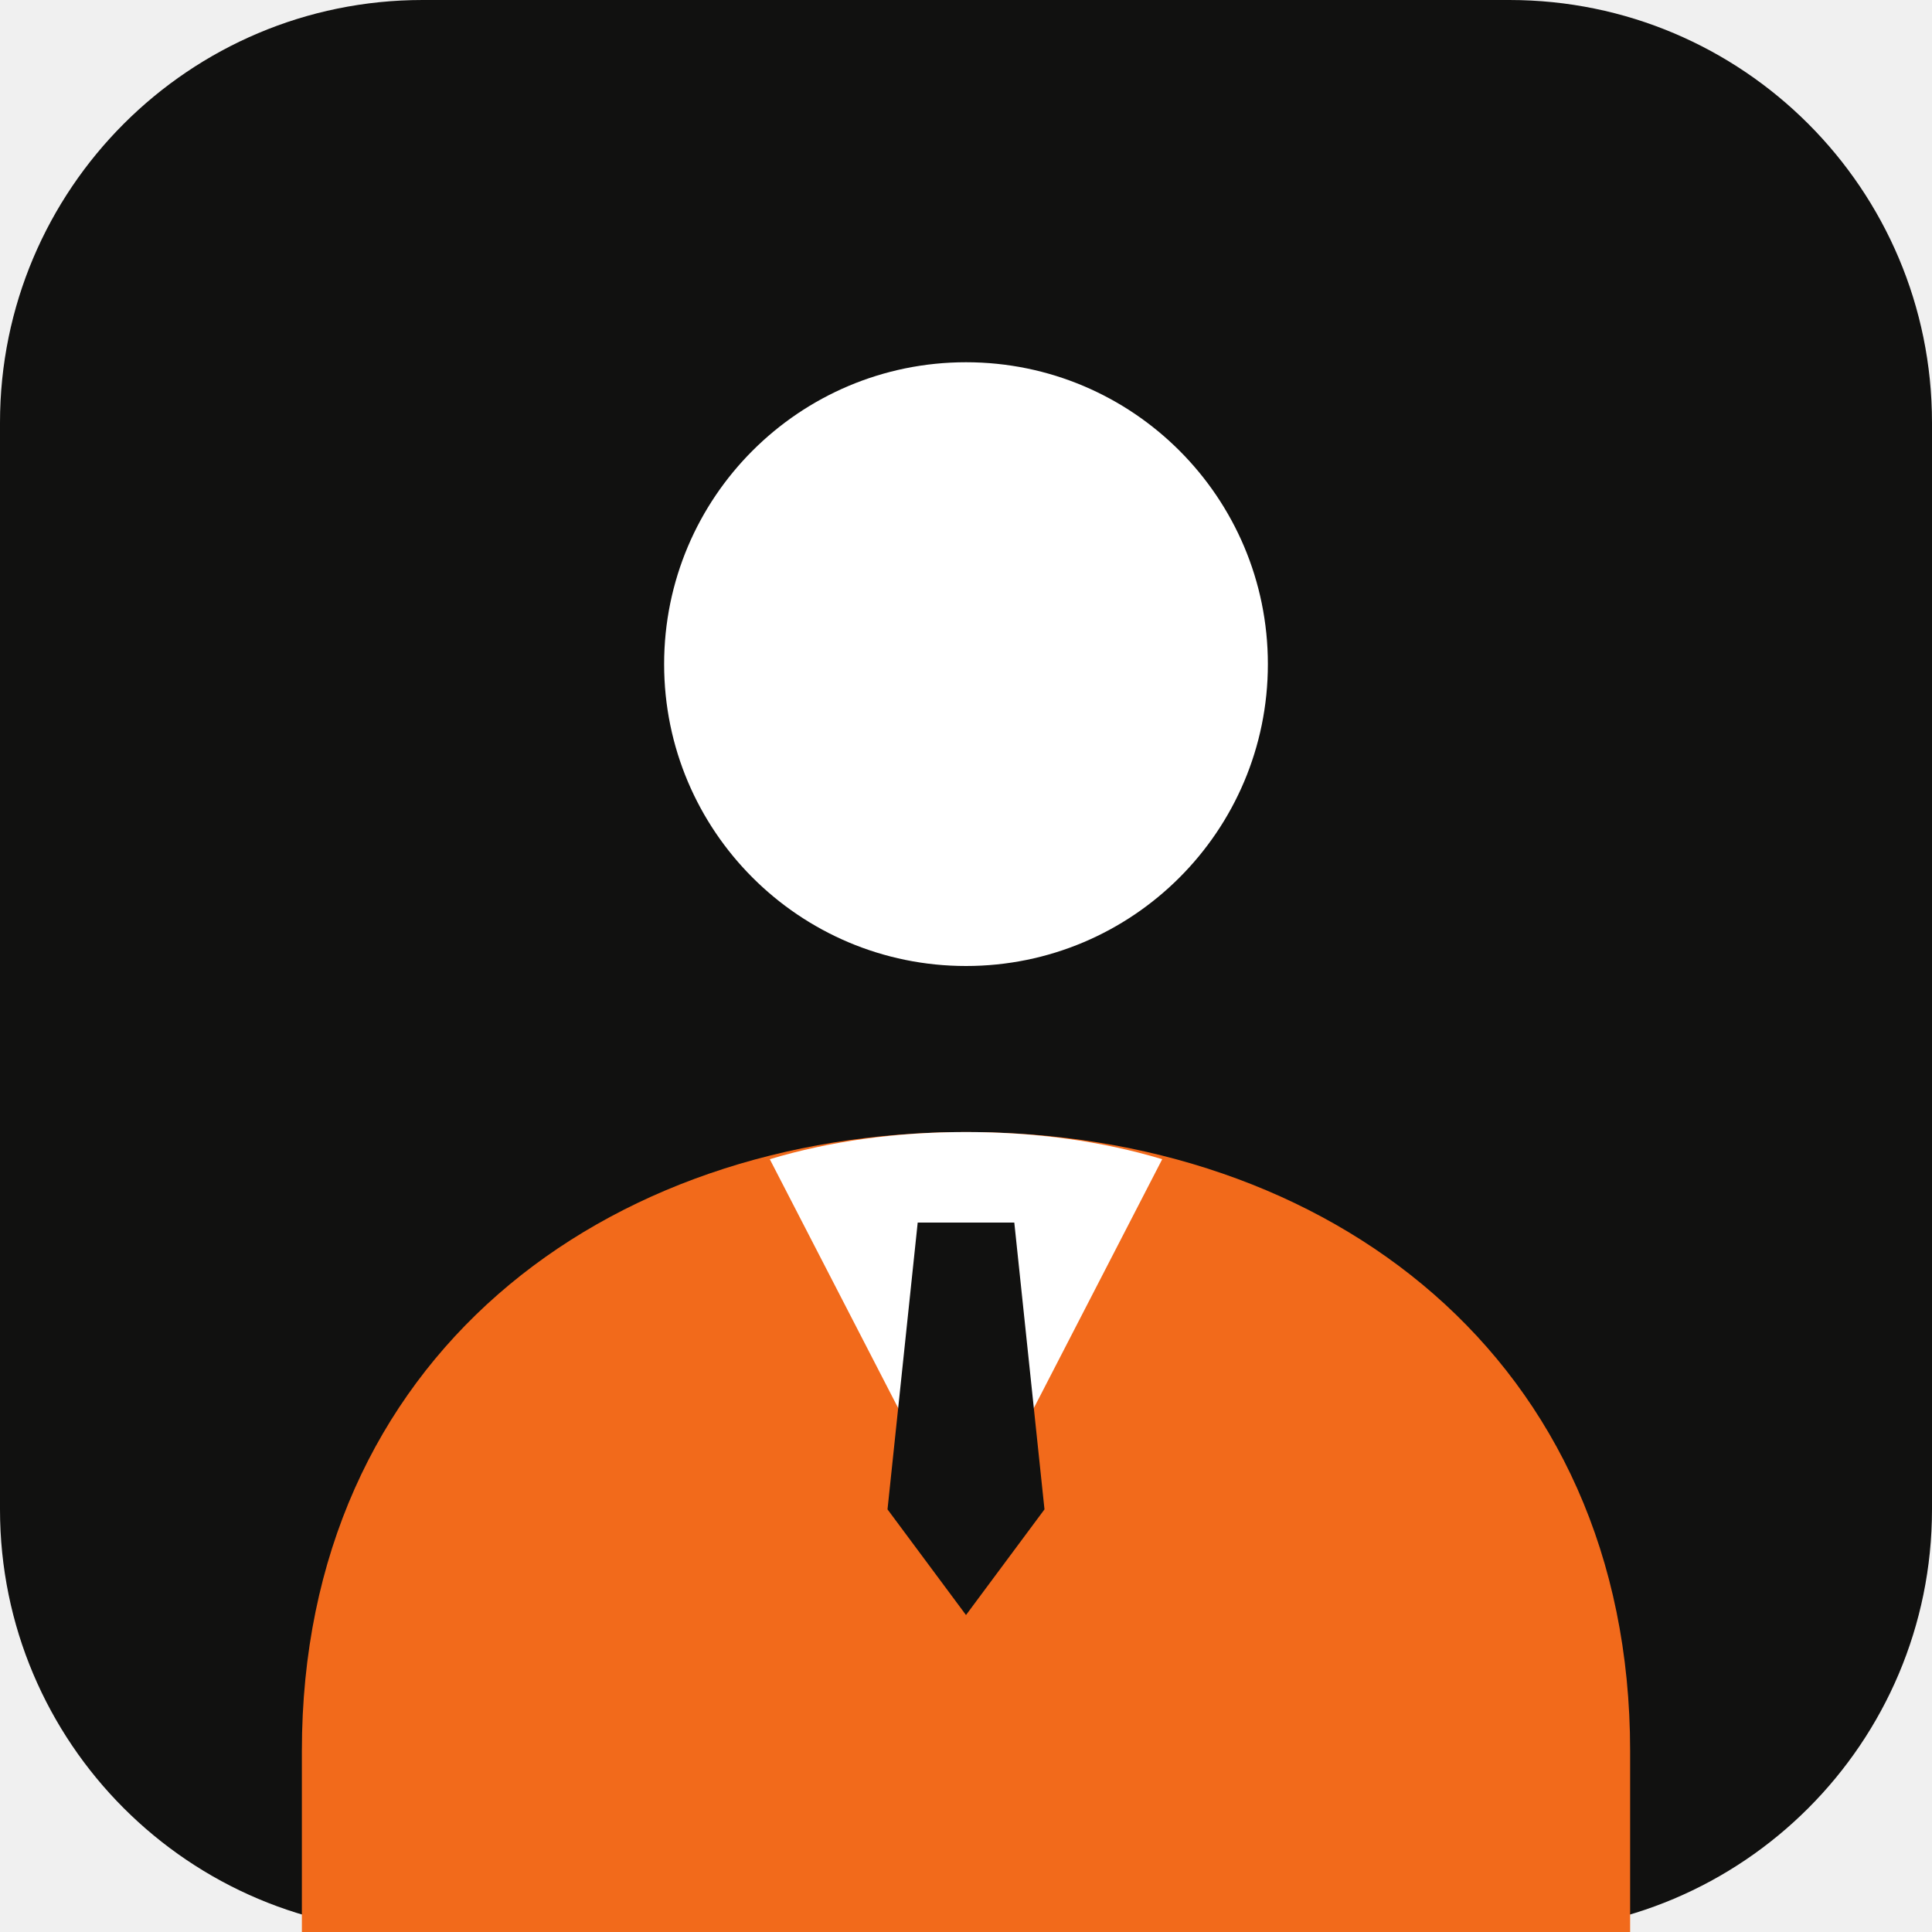
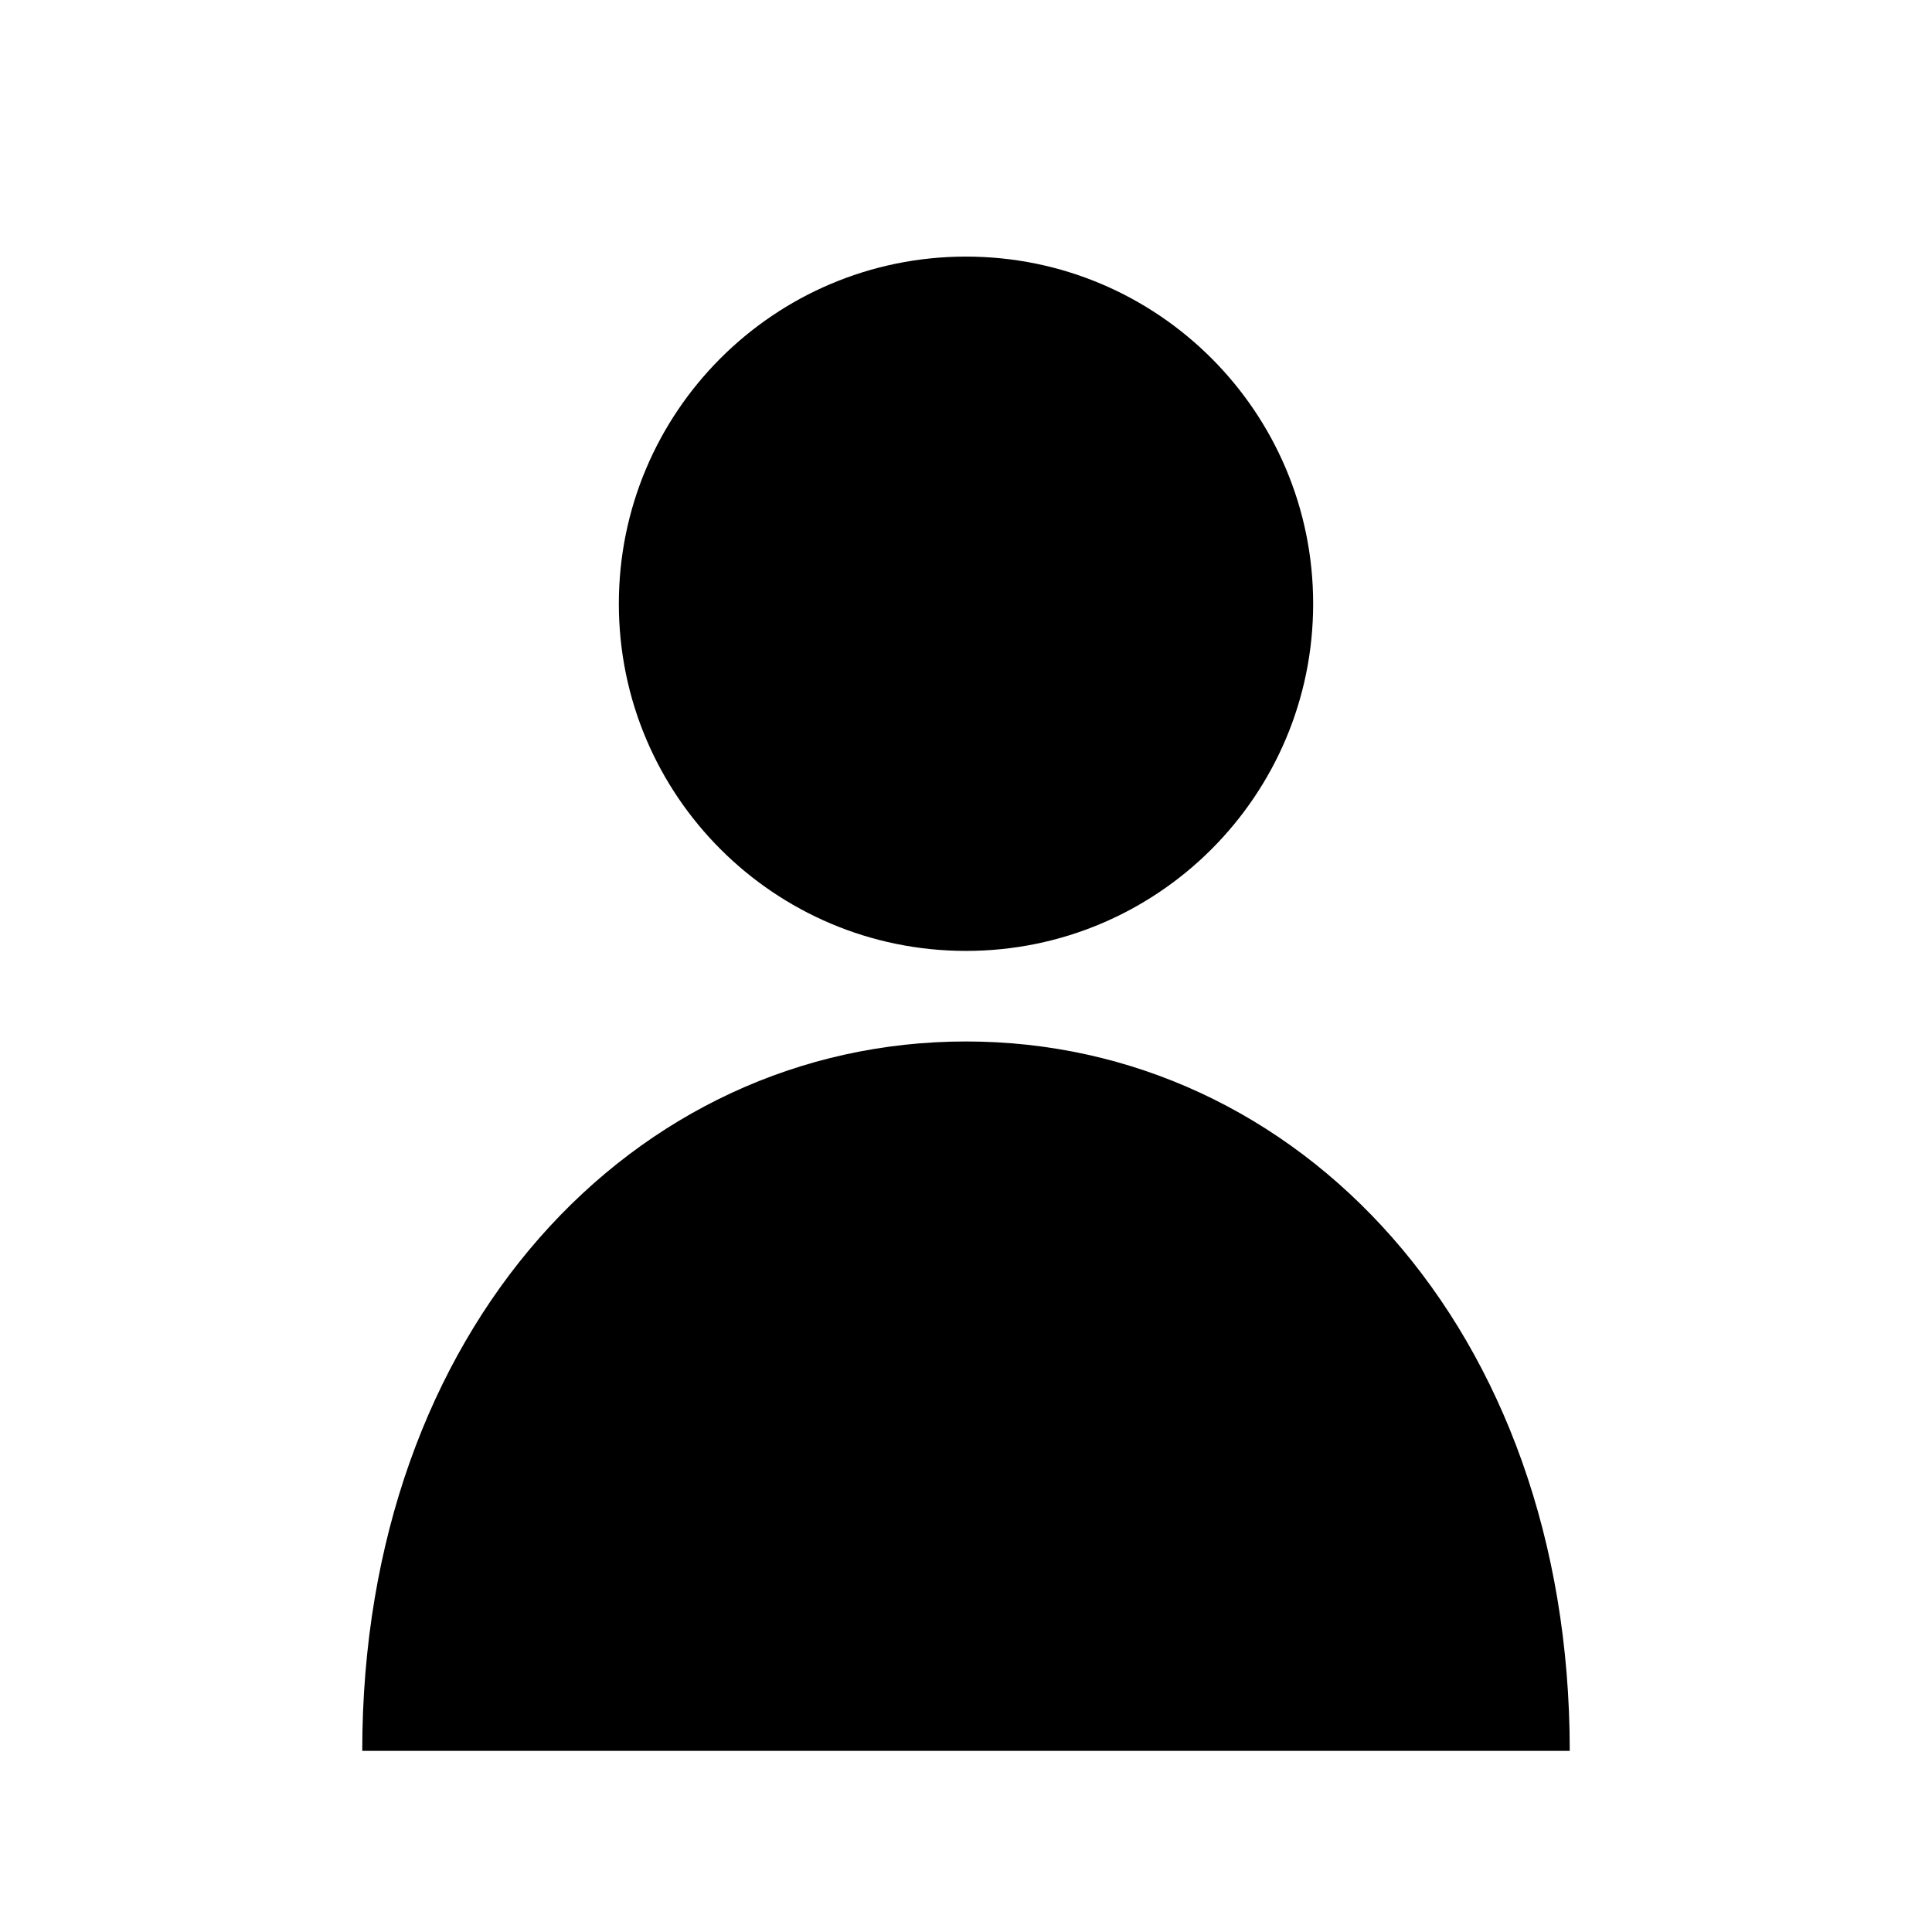
<svg xmlns="http://www.w3.org/2000/svg" viewBox="0 0 64 64">
-   <rect width="64" height="64" rx="14" fill="#111110" />
-   <circle cx="32" cy="22" r="10" fill="#FFFFFF" />
-   <path d="M10 64V58C10 45 20 37.5 32 37.5S54 45 54 58V64Z" fill="#F26A1B" />
-   <path d="M25.5 38.4 32 51 38.5 38.4C36.5 37.8 34.3 37.5 32 37.5S27.5 37.8 25.5 38.4Z" fill="#FFFFFF" />
-   <path d="M30.4 40.5h3.2l1 9.5L32 53.5 29.4 50Z" fill="#111110" />
+   <rect width="64" height="64" fill="#FFFFFF" />
+   <circle cx="32" cy="20" r="11.5" fill="#000000" />
+   <path d="M12 58C12 44 21 34.5 32 34.5S52 44 52 58Z" fill="#000000" />
</svg>
